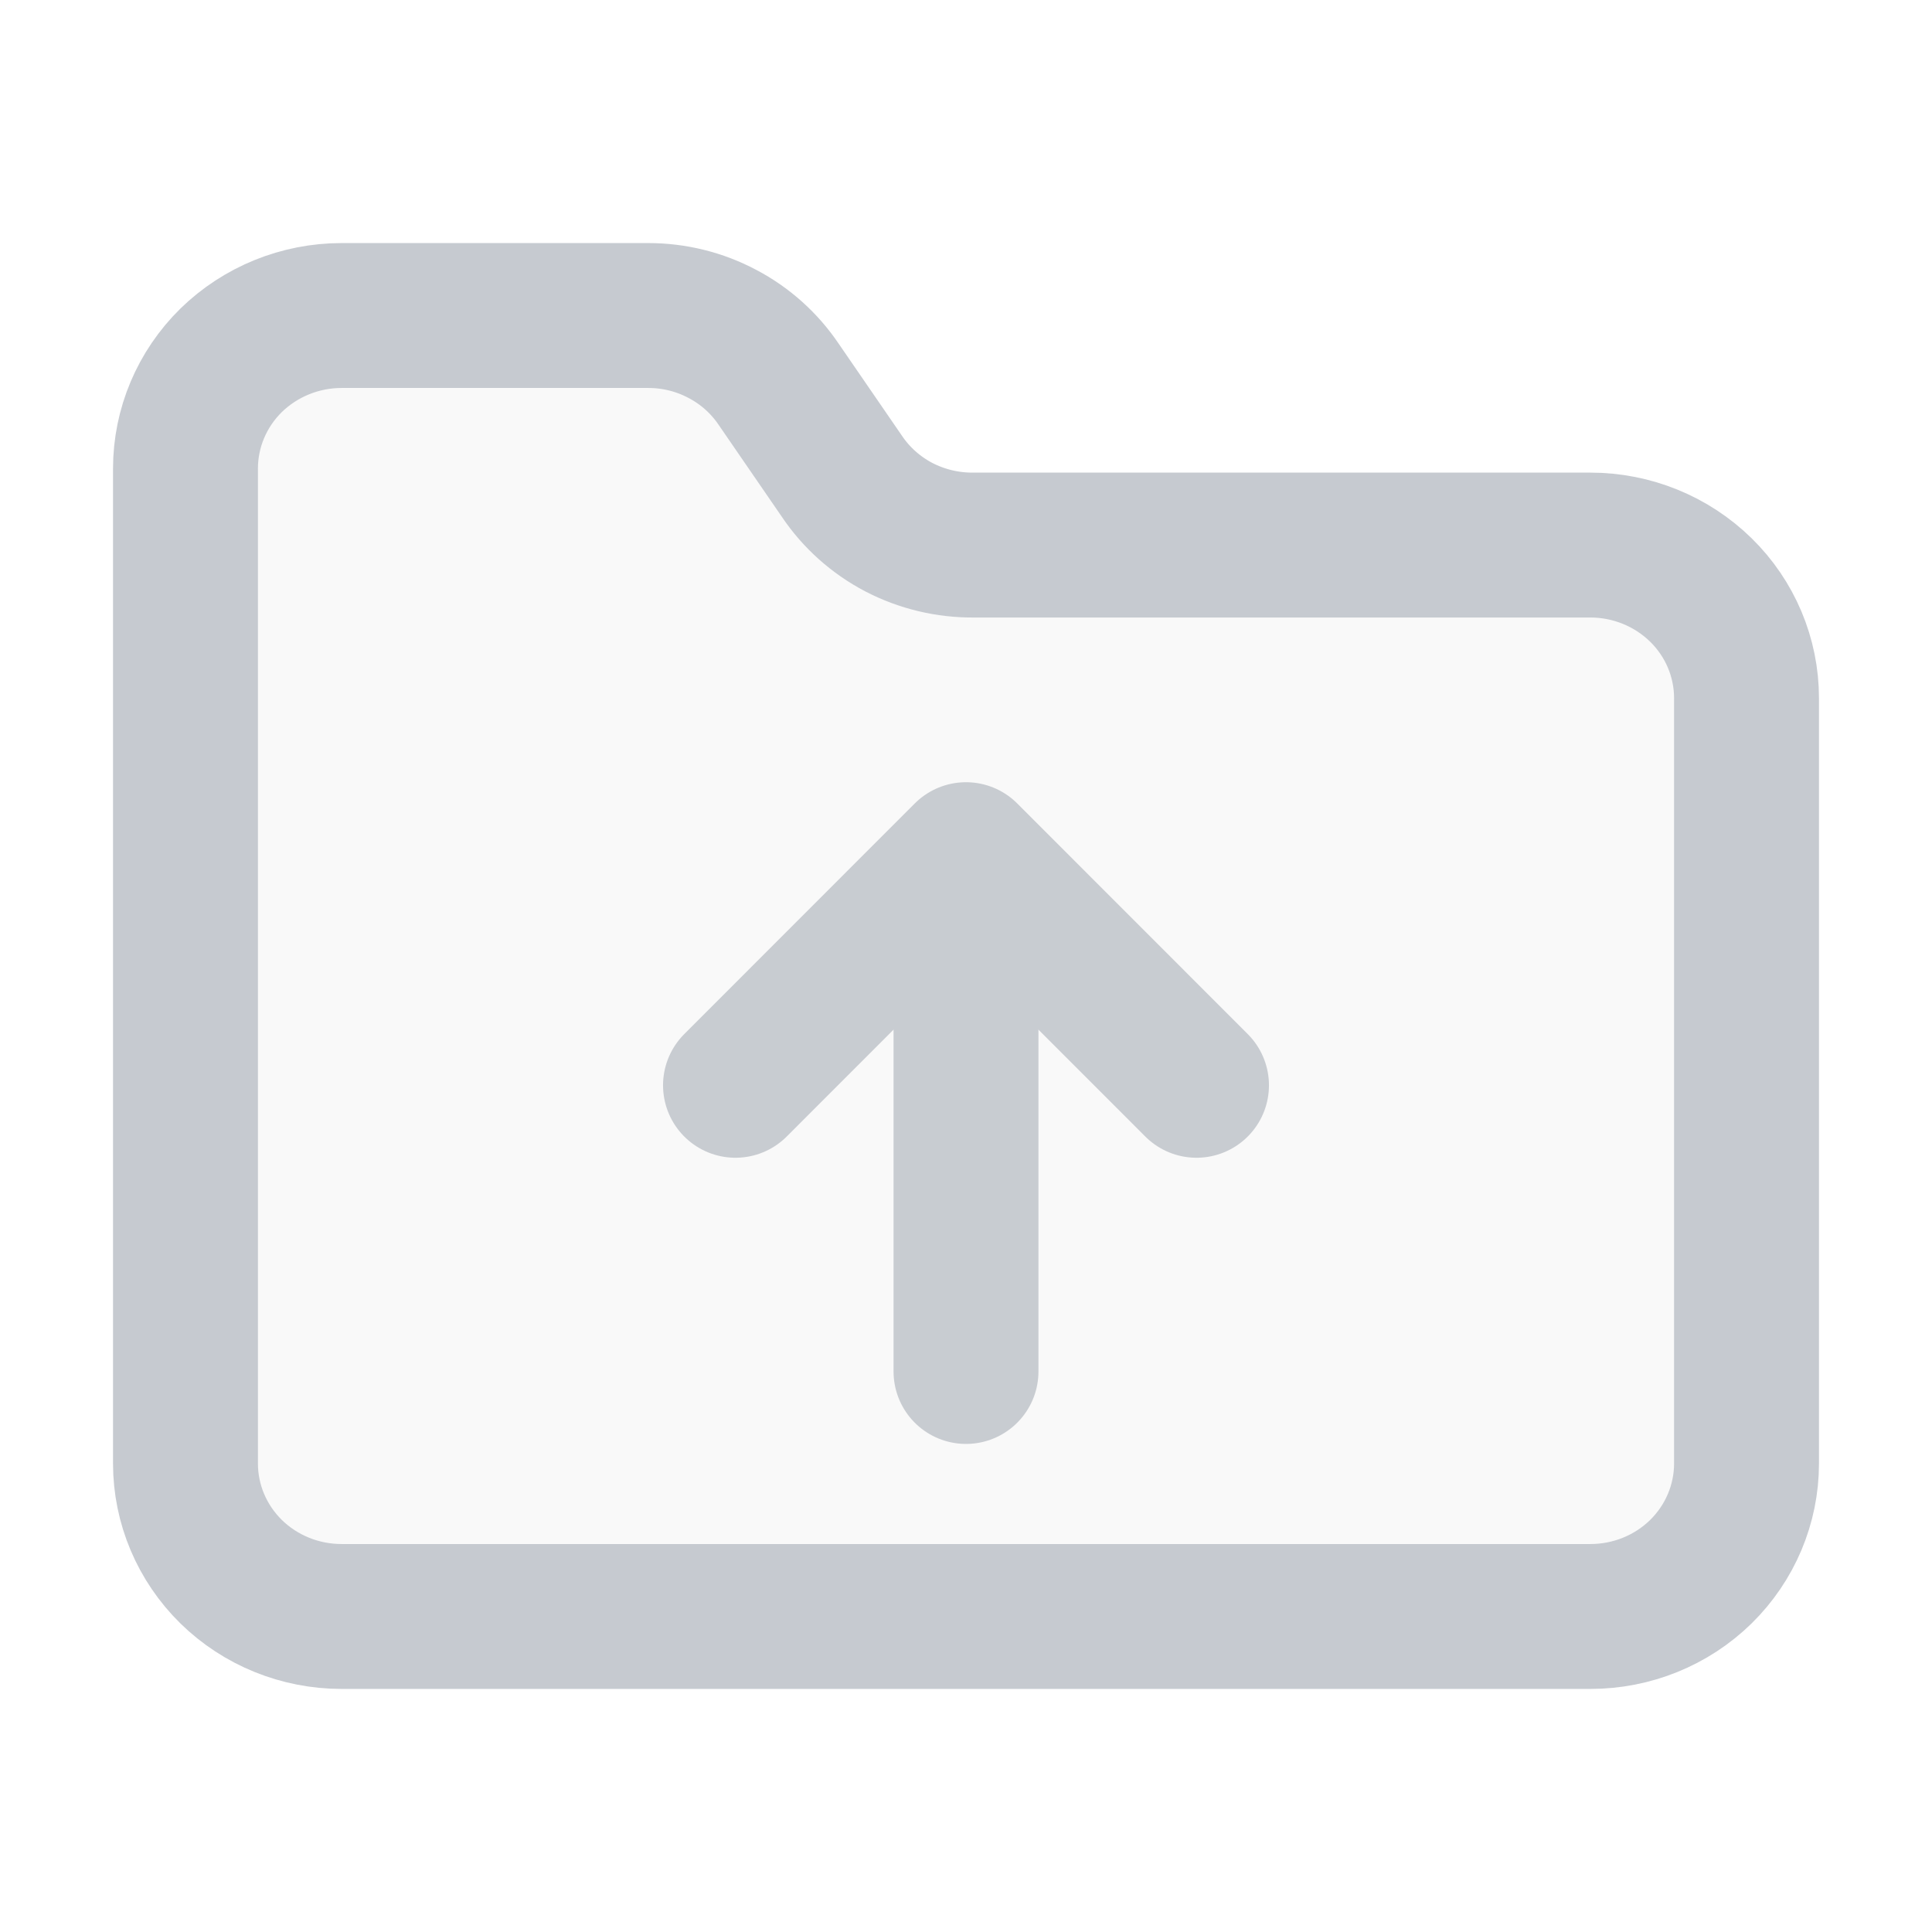
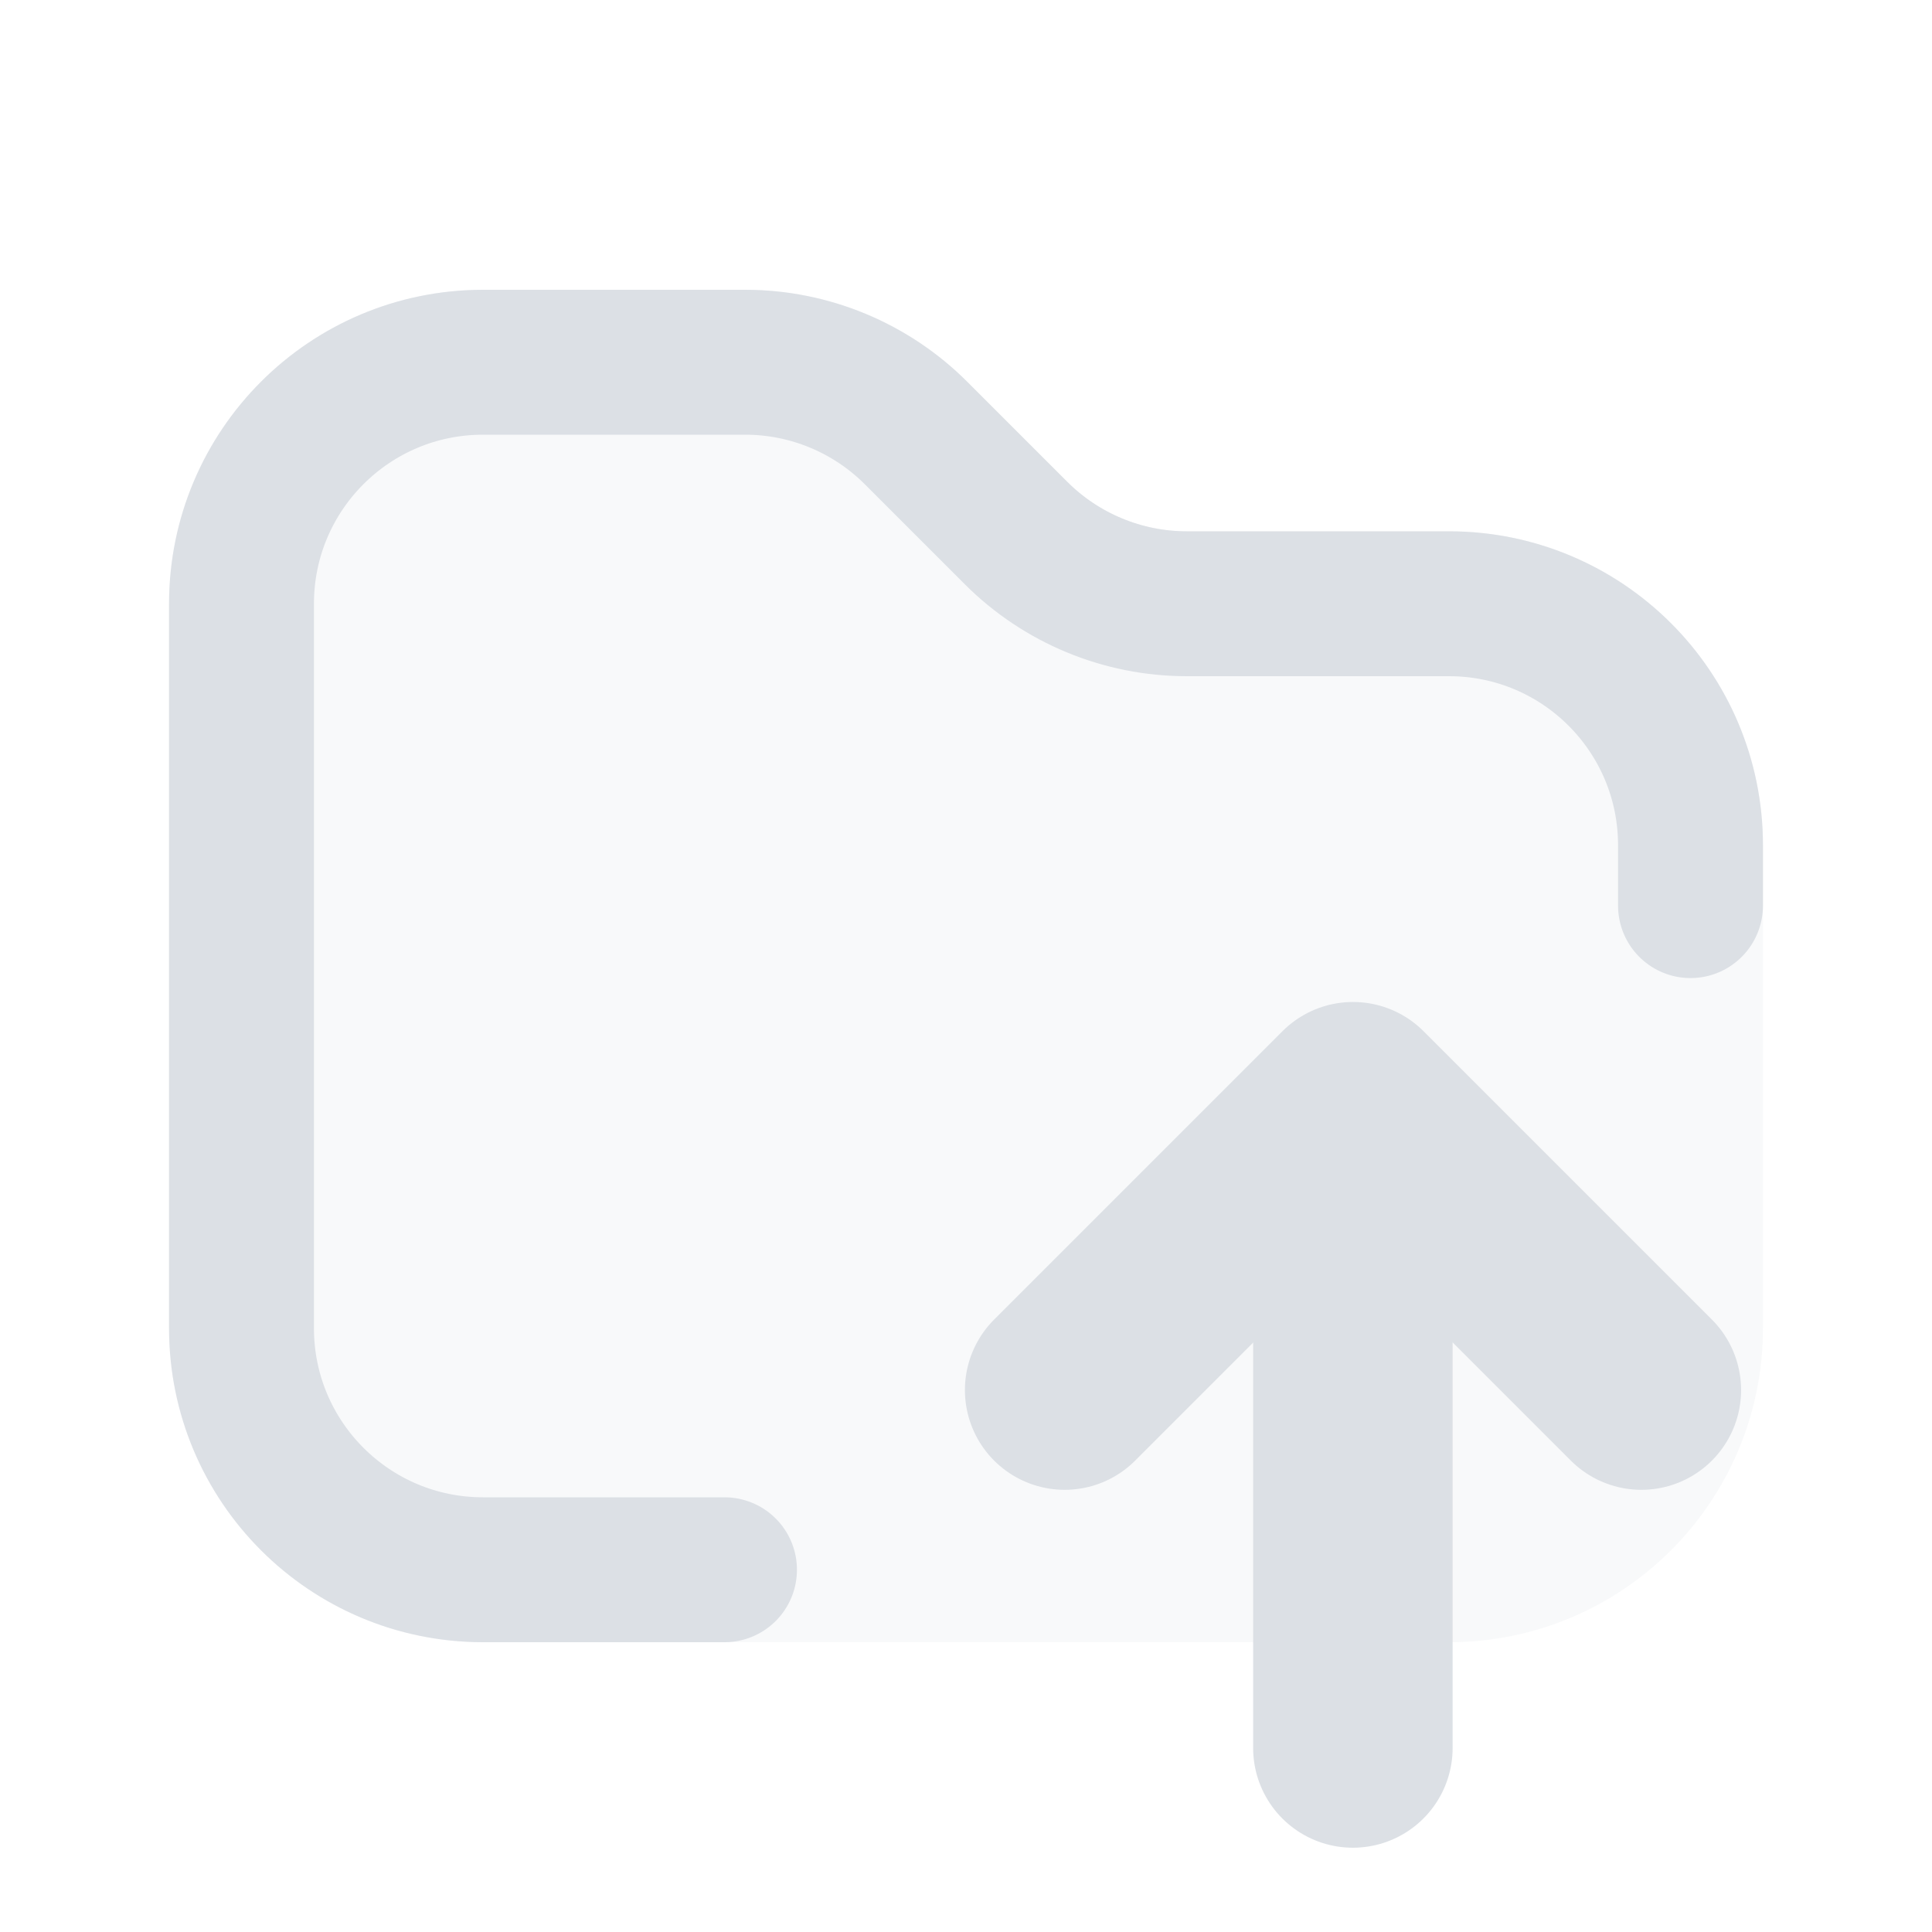
<svg xmlns="http://www.w3.org/2000/svg" width="16" height="16" viewBox="0 0 16 16" fill="none">
-   <path d="M8 11.358V7.542" stroke="#C6CAD0" stroke-width="1.2" stroke-linecap="round" stroke-linejoin="round" />
-   <path d="M9.909 8.988L8 7.078L6.091 8.988" stroke="#C6CAD0" stroke-width="1.2" stroke-linecap="round" stroke-linejoin="round" />
-   <path d="M13.171 13.387C13.514 13.387 13.843 13.254 14.086 13.016C14.328 12.778 14.464 12.456 14.464 12.12V5.782C14.464 5.446 14.328 5.123 14.086 4.886C13.843 4.648 13.514 4.514 13.171 4.514H8.065C7.848 4.516 7.635 4.465 7.444 4.366C7.253 4.266 7.091 4.121 6.972 3.944L6.449 3.183C6.331 3.008 6.171 2.864 5.982 2.765C5.794 2.665 5.583 2.613 5.369 2.613H2.829C2.486 2.613 2.157 2.747 1.914 2.984C1.672 3.222 1.536 3.544 1.536 3.881V12.12C1.536 12.456 1.672 12.778 1.914 13.016C2.157 13.254 2.486 13.387 2.829 13.387H13.171Z" fill="#D9D9D9" fill-opacity="0.15" stroke="#C6CAD0" stroke-width="1.2" stroke-linecap="round" stroke-linejoin="round" />
+   <path d="M6 13H4C2.895 13 2 12.105 2 11V5C2 3.895 2.895 3 4 3H6.172C6.702 3 7.211 3.211 7.586 3.586L8.414 4.414C8.789 4.789 9.298 5 9.828 5H12C13.105 5 14 5.895 14 7V7.5" stroke="#DCE0E5" stroke-width="1.2" stroke-linecap="round" />
+   <path opacity="0.2" d="M4 13H6H12C13.105 13 14 12.105 14 11V7.5V7C14 5.895 13.105 5 12 5H9.828C9.298 5 8.789 4.789 8.414 4.414L7.586 3.586C7.211 3.211 6.702 3 6.172 3H4C2.895 3 2 3.895 2 5V11C2 12.105 2.895 13 4 13Z" fill="#DCE0E5" stroke="#DCE0E5" stroke-width="1.2" />
+   <path d="M11.204 14.476V9.703" stroke="#DCE0E5" stroke-width="1.652" stroke-linecap="round" stroke-linejoin="round" />
+   <path d="M13.593 11.512L11.205 9.124L8.817 11.512" stroke="#DCE0E5" stroke-width="1.652" stroke-linecap="round" stroke-linejoin="round" />
</svg>
